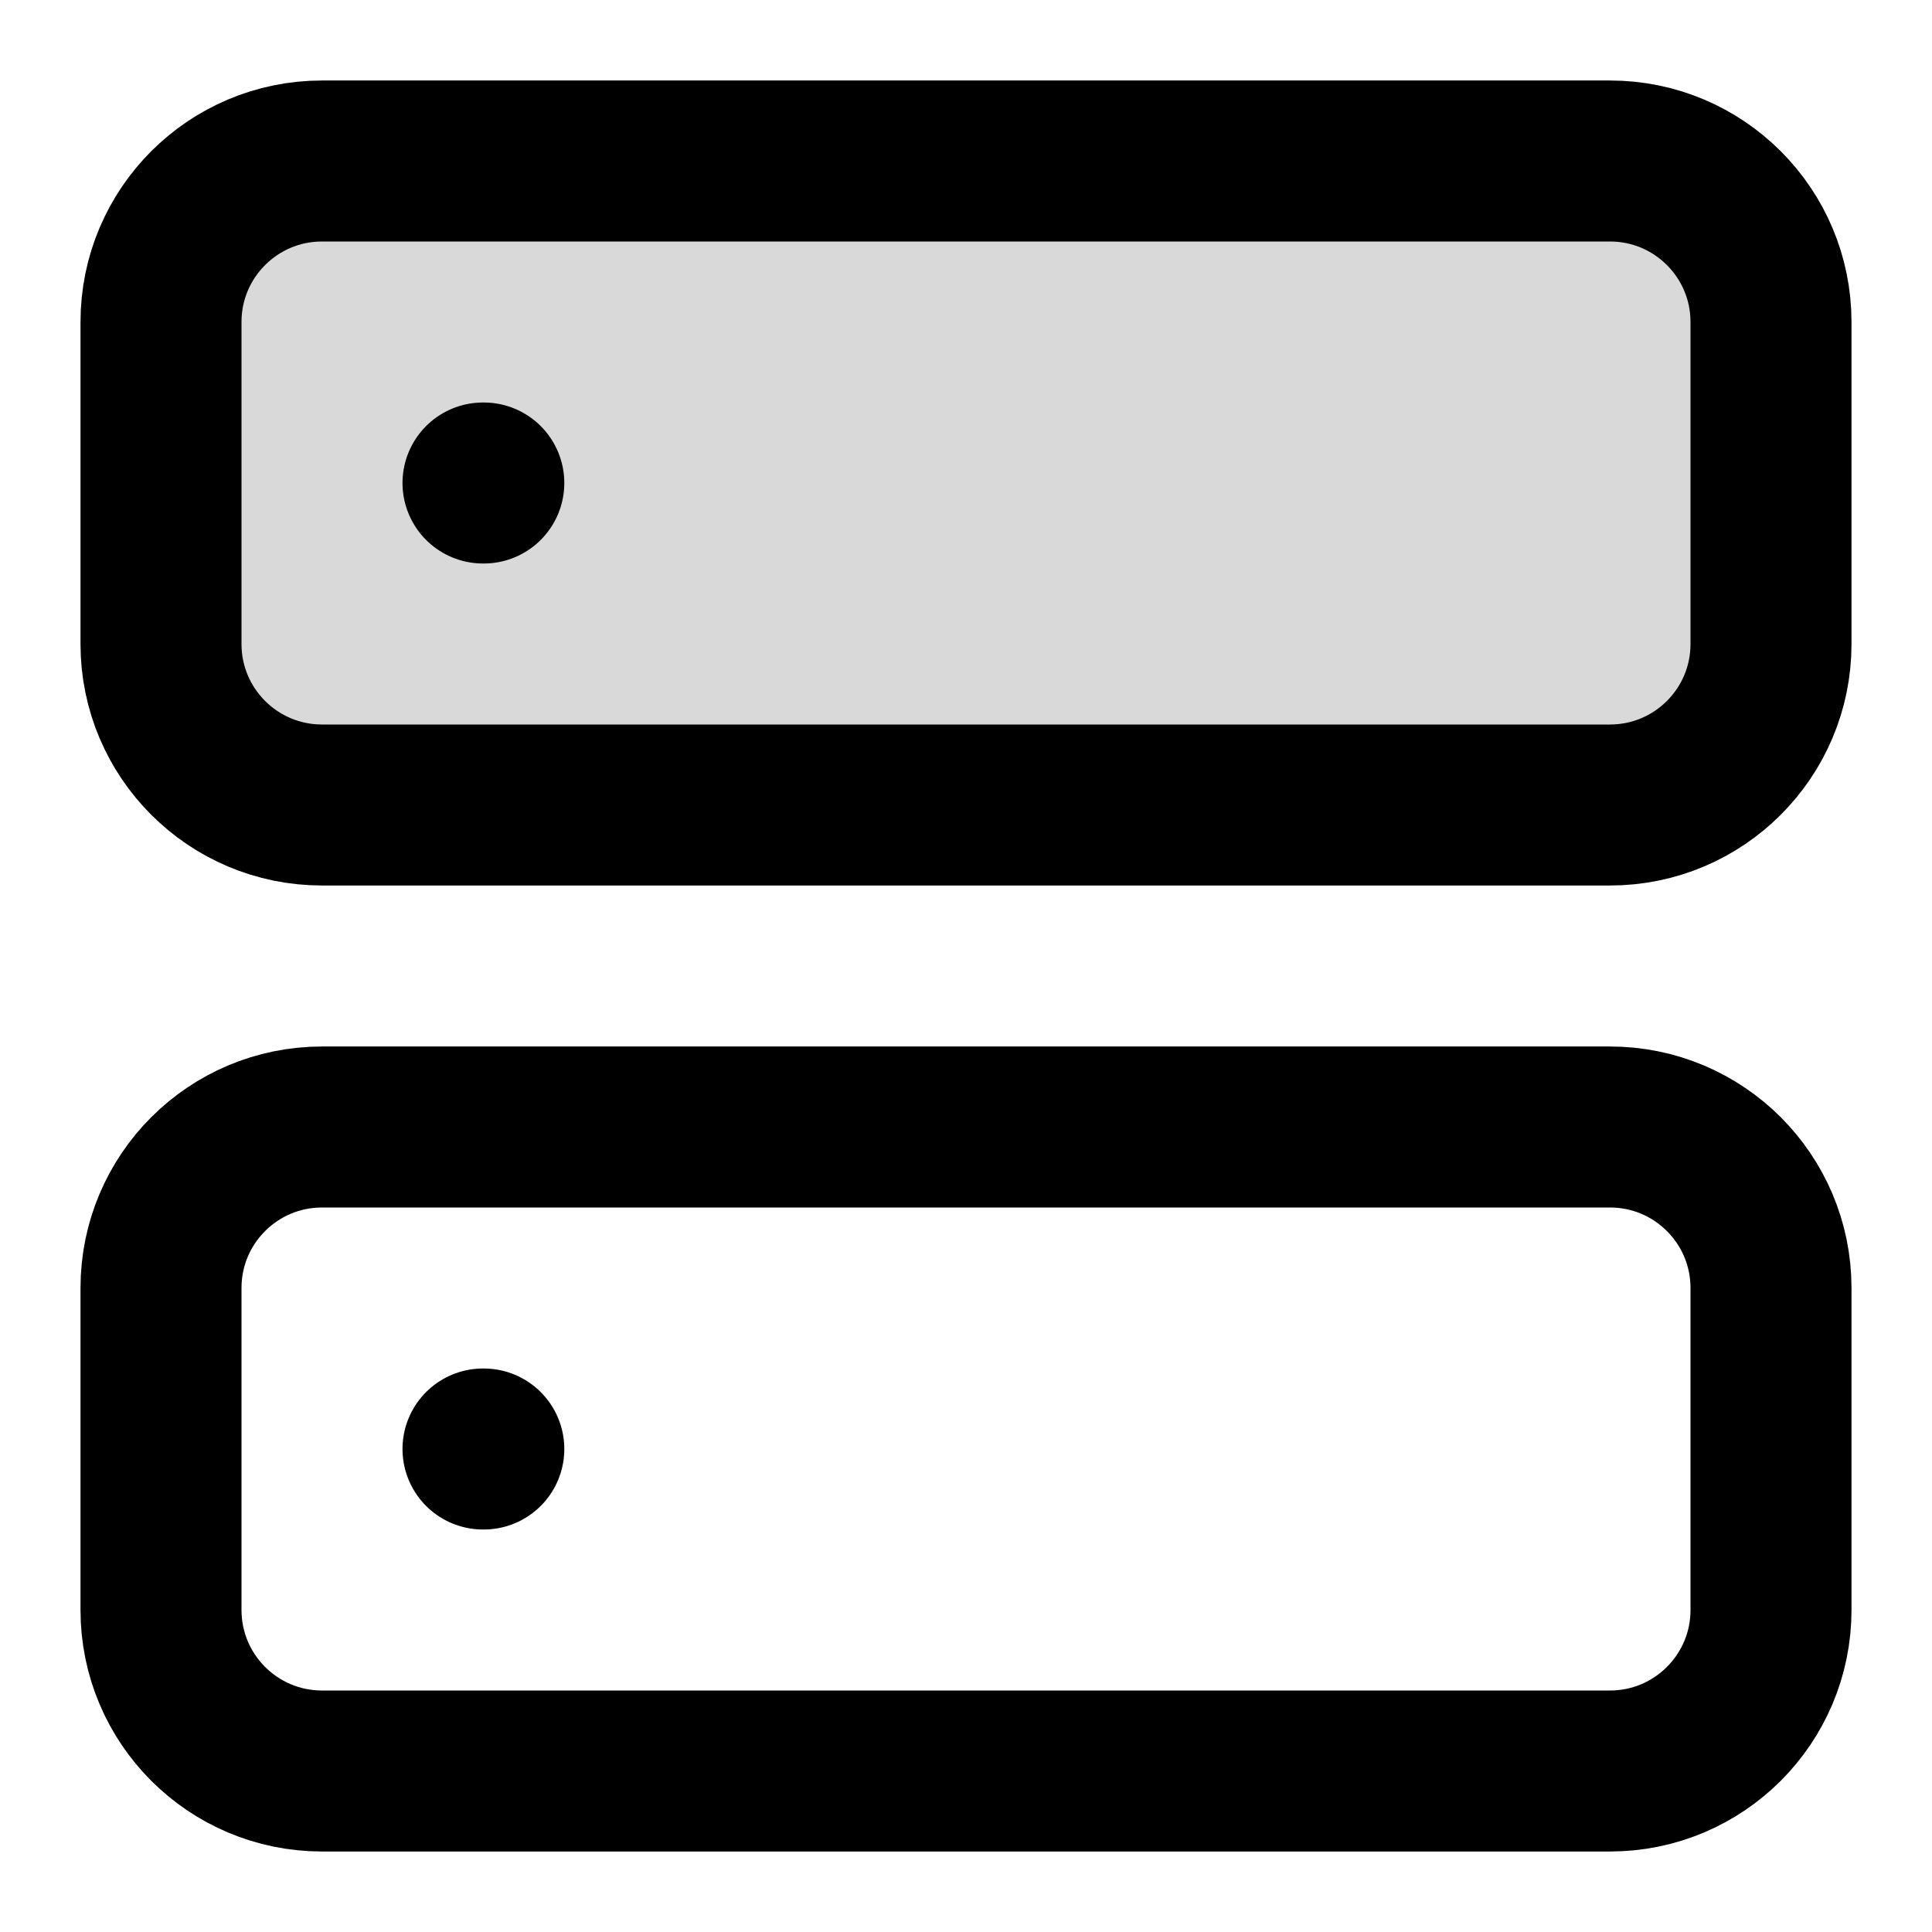
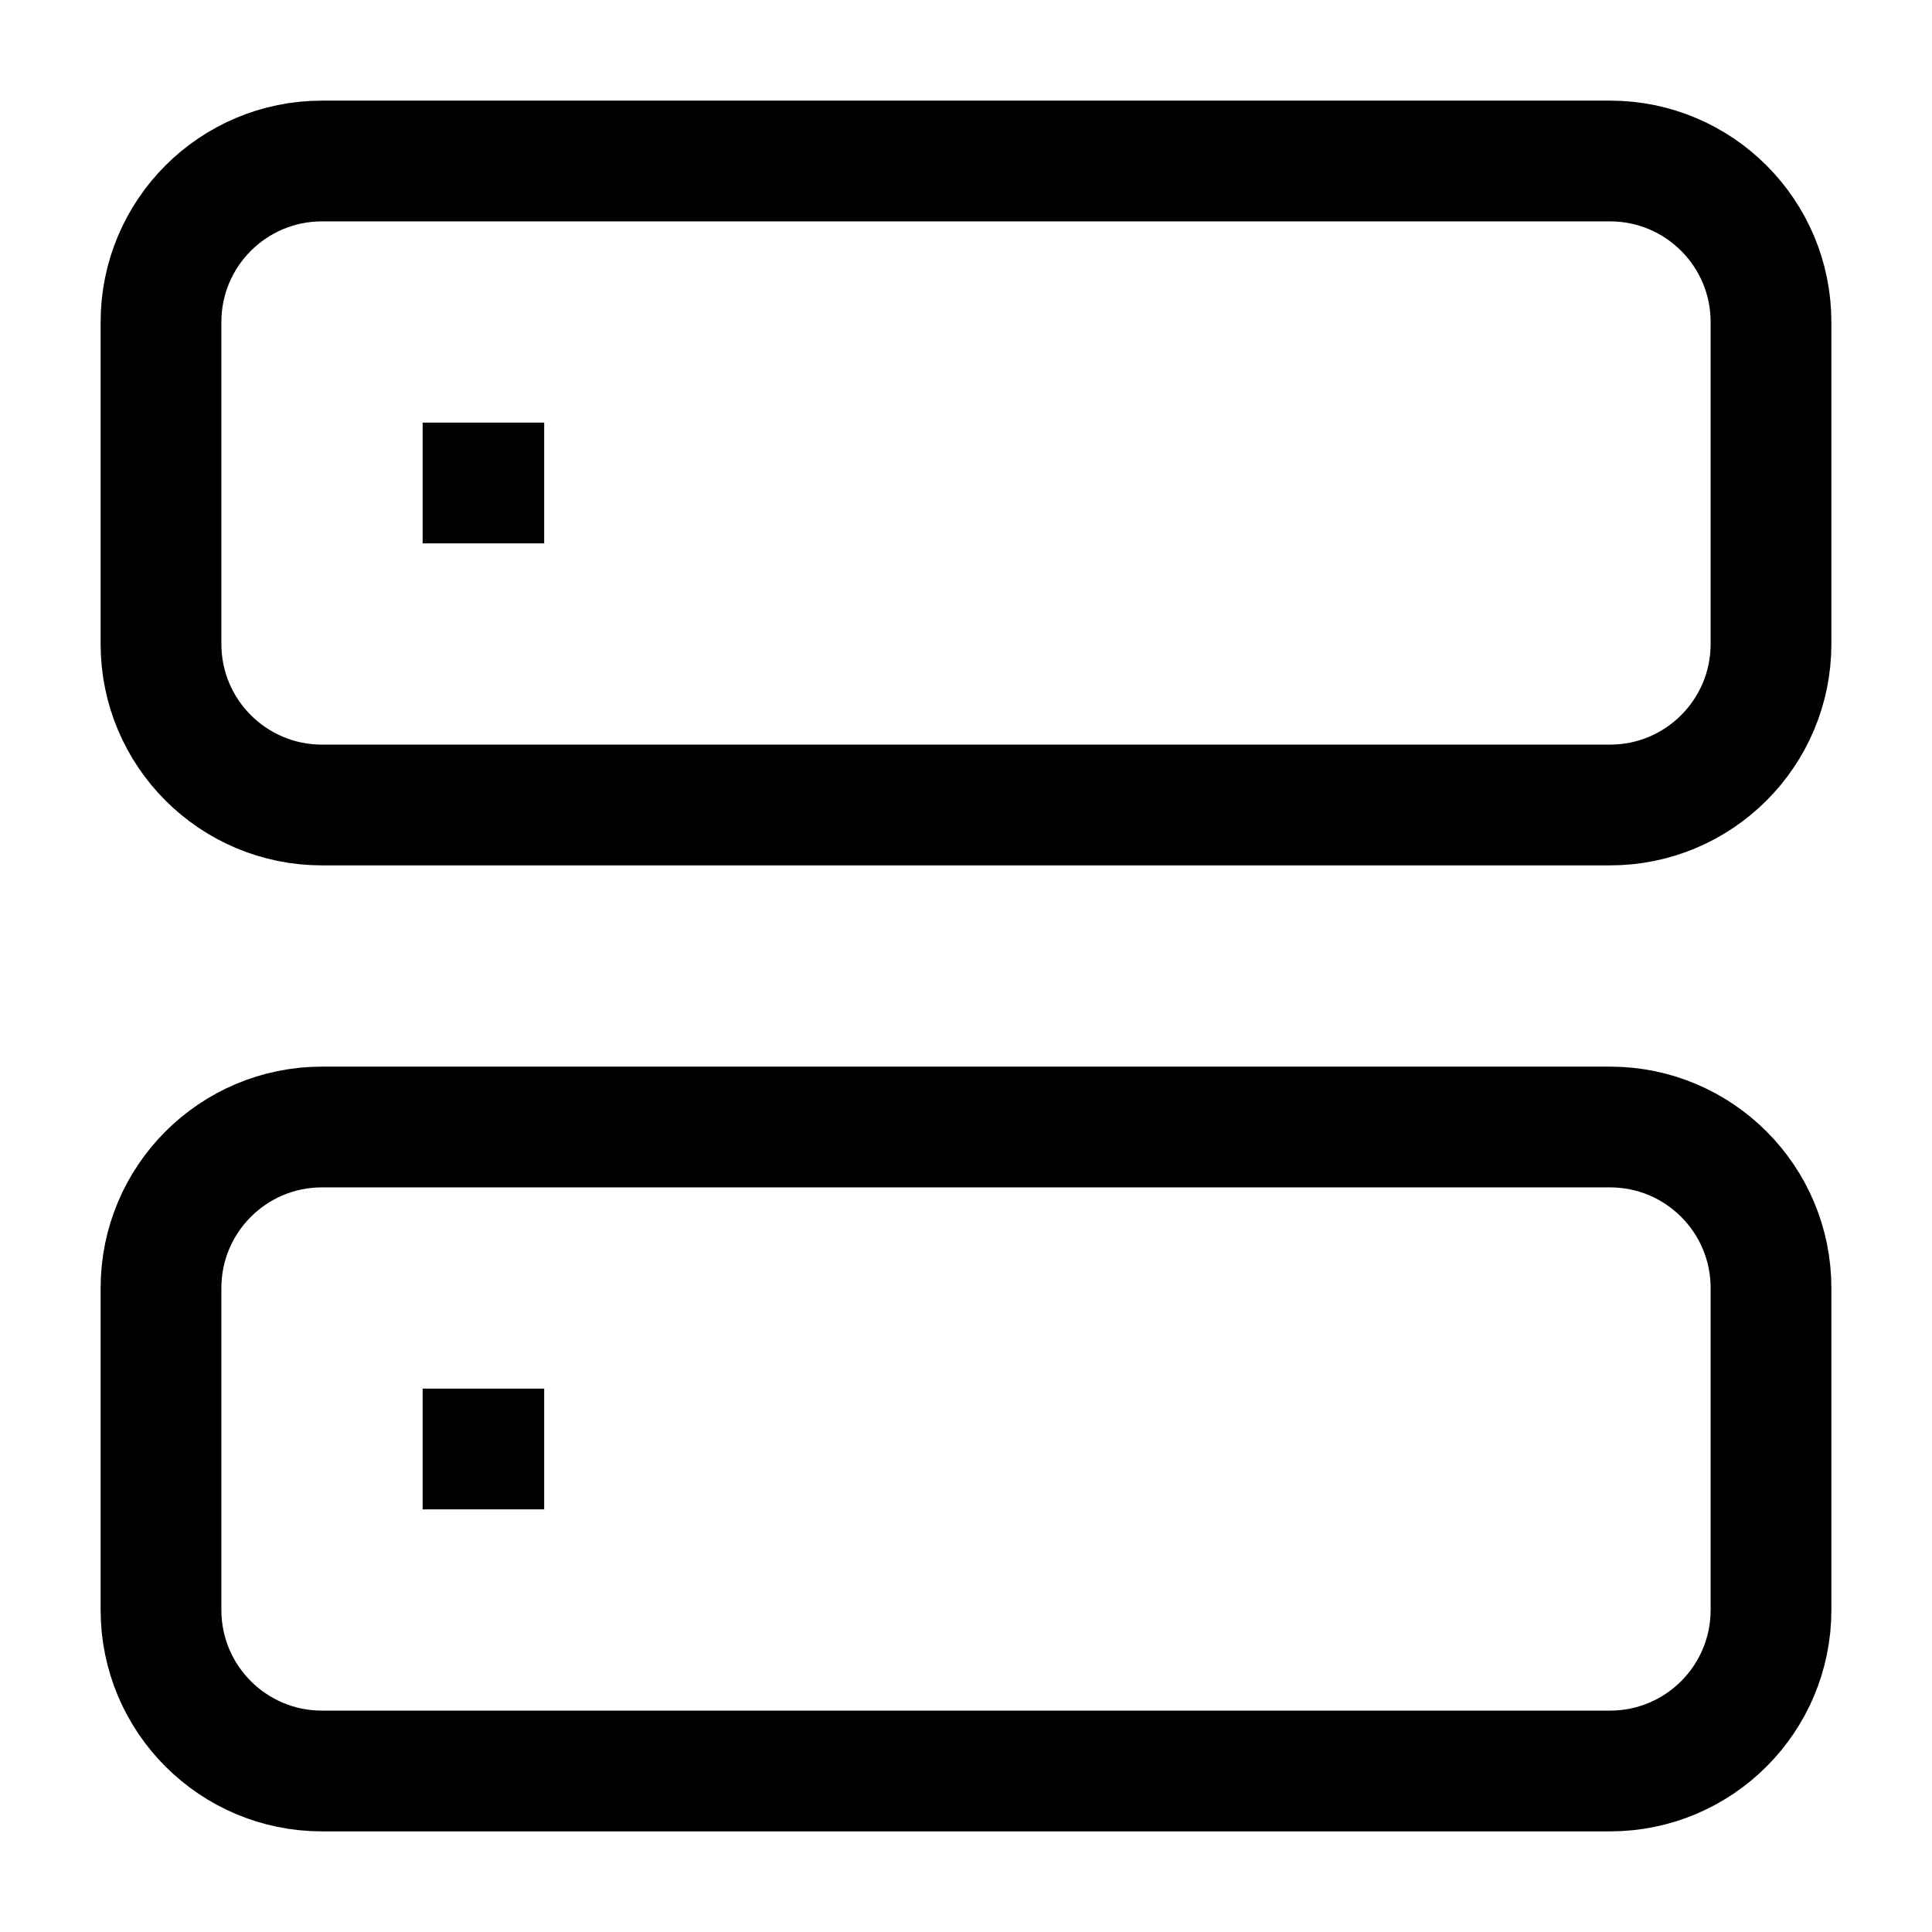
- <svg xmlns="http://www.w3.org/2000/svg" width="24" height="24" viewBox="0 0 24 24" fill="none" stroke="currentColor" stroke-width="2" stroke-linecap="round" stroke-linejoin="round">
-   <rect x="2" y="2" width="20" height="8" rx="2" fill="currentColor" fill-opacity="0.15" stroke="none" />
-   <rect x="2" y="2" width="20" height="8" rx="2" />
-   <rect x="2" y="14" width="20" height="8" rx="2" />
+ <svg xmlns="http://www.w3.org/2000/svg" width="24" height="24" viewBox="0 0 24 24" fill="none" stroke="currentColor" stroke-width="1.5" stroke-linecap="square" stroke-linejoin="miter">
+   <rect x="2" y="2" width="20" height="8" rx="2" ry="2" />
+   <rect x="2" y="14" width="20" height="8" rx="2" ry="2" />
  <line x1="6" y1="6" x2="6.01" y2="6" />
  <line x1="6" y1="18" x2="6.01" y2="18" />
</svg>
